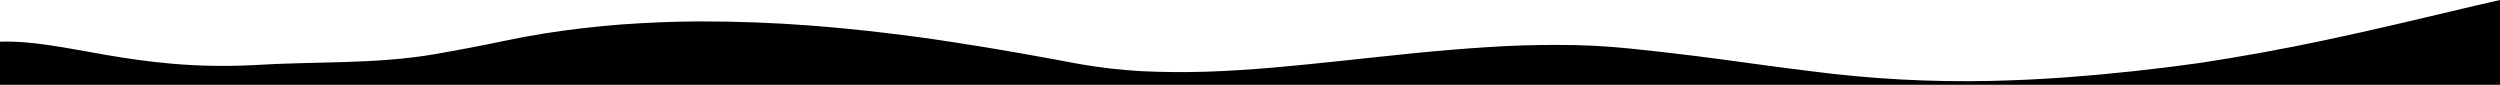
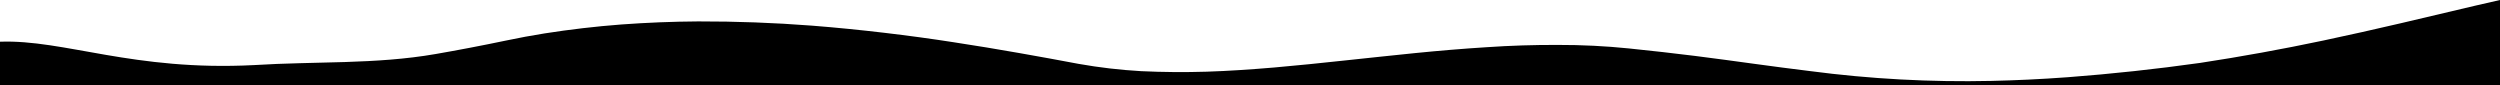
- <svg xmlns="http://www.w3.org/2000/svg" viewBox="0 0 284.91 9.665" version="1.1" id="svg4">
+ <svg xmlns="http://www.w3.org/2000/svg" viewBox="0 0 284.91 9.665" version="1.1" id="svg4" width="284.91" height="9.665">
  <defs id="defs8" />
-   <path d="m 284.91,0 c -0.97,0.22 -1.88,0.42 -2.88,0.66 l -8.39,1.98 c -2.95,0.691 -5.906,1.351 -8.87,1.98 -4.655,0.983 -9.337,1.833 -14.04,2.55 -5.008,0.705 -10.037,1.248 -15.08,1.63 -3.13,0.23 -6,0.36 -8.7,0.42 -6.912,0.155 -13.825,-0.219 -20.68,-1.12 -2.1,-0.25 -4.2,-0.54 -6.37,-0.83 -2.16,-0.3 -4.4,-0.6 -6.75,-0.9 -2.36,-0.29 -4.84,-0.58 -7.51,-0.85 -2.685,-0.273 -5.382,-0.407 -8.08,-0.4 -2.716,-0.012 -5.431,0.075 -8.14,0.26 -2.72,0.17 -5.44,0.4 -8.15,0.67 -2.71,0.27 -5.41,0.57 -8.09,0.85 -2.67,0.29 -5.32,0.56 -7.94,0.79 -2.62,0.22 -5.2,0.4 -7.73,0.48 -2.486,0.077 -4.975,0.057 -7.46,-0.06 -2.388,-0.136 -4.765,-0.413 -7.12,-0.83 -2.15,-0.4 -4.42,-0.83 -6.8,-1.24 C 113.665,5.605 111.195,5.198 108.72,4.82 106.16,4.42 103.51,4.06 100.8,3.74 98.09,3.42 95.31,3.14 92.5,2.92 88.198,2.591 83.885,2.431 79.57,2.44 76.644,2.459 73.719,2.576 70.8,2.79 67.871,3.013 64.952,3.354 62.05,3.81 60.6,4.04 59.15,4.31 57.72,4.61 54.85,5.21 52.17,5.72 49.63,6.16 42.789,7.348 35.889,6.979 28.96,7.417 15.182,8.131 7.33,4.489 0,4.753 V 9.665 h 284.91 z" id="path2" />
+   <path d="m 284.91,0 c -0.97,0.22 -1.88,0.42 -2.88,0.66 l -8.39,1.98 c -2.95,0.691 -5.906,1.351 -8.87,1.98 -4.655,0.983 -9.337,1.833 -14.04,2.55 -5.008,0.705 -10.037,1.248 -15.08,1.63 -3.13,0.23 -6,0.36 -8.7,0.42 -6.912,0.155 -13.825,-0.219 -20.68,-1.12 -2.1,-0.25 -4.2,-0.54 -6.37,-0.83 -2.16,-0.3 -4.4,-0.6 -6.75,-0.9 -2.36,-0.29 -4.84,-0.58 -7.51,-0.85 -2.685,-0.273 -5.382,-0.407 -8.08,-0.4 -2.716,-0.012 -5.431,0.075 -8.14,0.26 -2.72,0.17 -5.44,0.4 -8.15,0.67 -2.71,0.27 -5.41,0.57 -8.09,0.85 -2.67,0.29 -5.32,0.56 -7.94,0.79 -2.62,0.22 -5.2,0.4 -7.73,0.48 -2.486,0.077 -4.975,0.057 -7.46,-0.06 -2.388,-0.136 -4.765,-0.413 -7.12,-0.83 -2.15,-0.4 -4.42,-0.83 -6.8,-1.24 C 113.665,5.605 111.195,5.198 108.72,4.82 106.16,4.42 103.51,4.06 100.8,3.74 98.09,3.42 95.31,3.14 92.5,2.92 88.198,2.591 83.885,2.431 79.57,2.44 76.644,2.459 73.719,2.576 70.8,2.79 67.871,3.013 64.952,3.354 62.05,3.81 60.6,4.04 59.15,4.31 57.72,4.61 54.85,5.21 52.17,5.72 49.63,6.16 42.789,7.348 35.889,6.979 28.96,7.417 15.182,8.131 7.33,4.489 0,4.753 v 9.634 h 284.91 z" id="path2" />
</svg>
